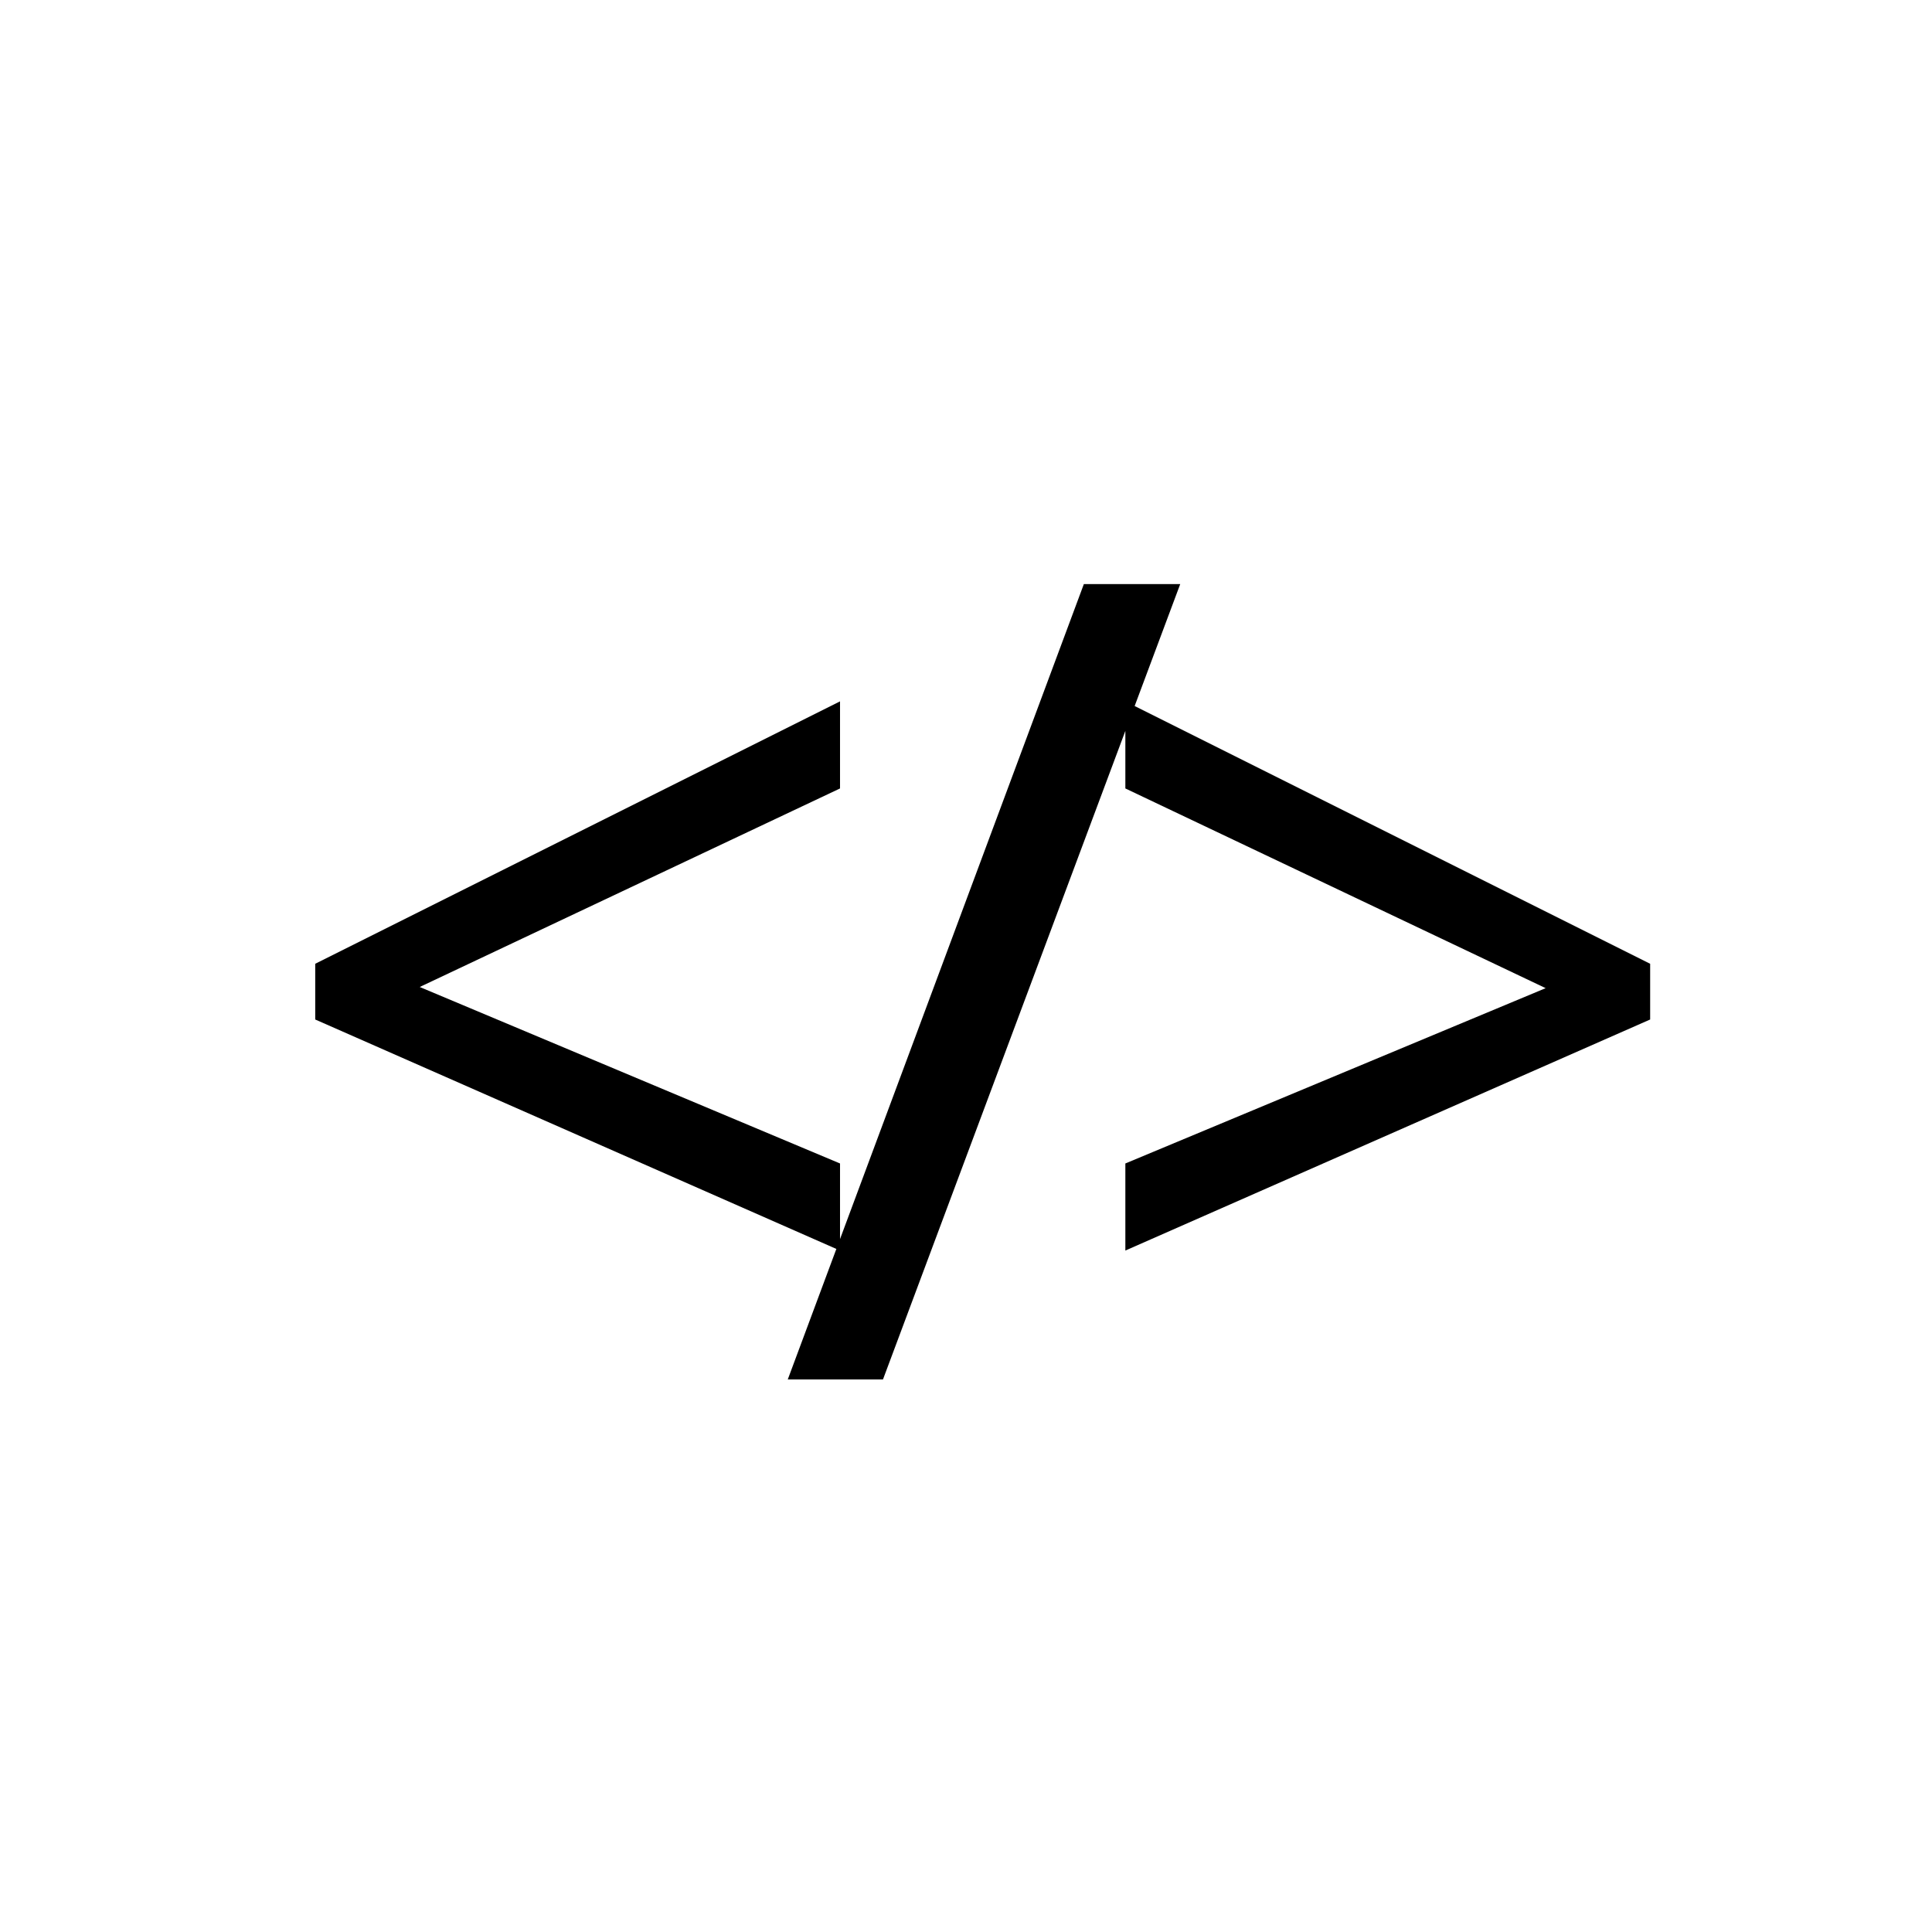
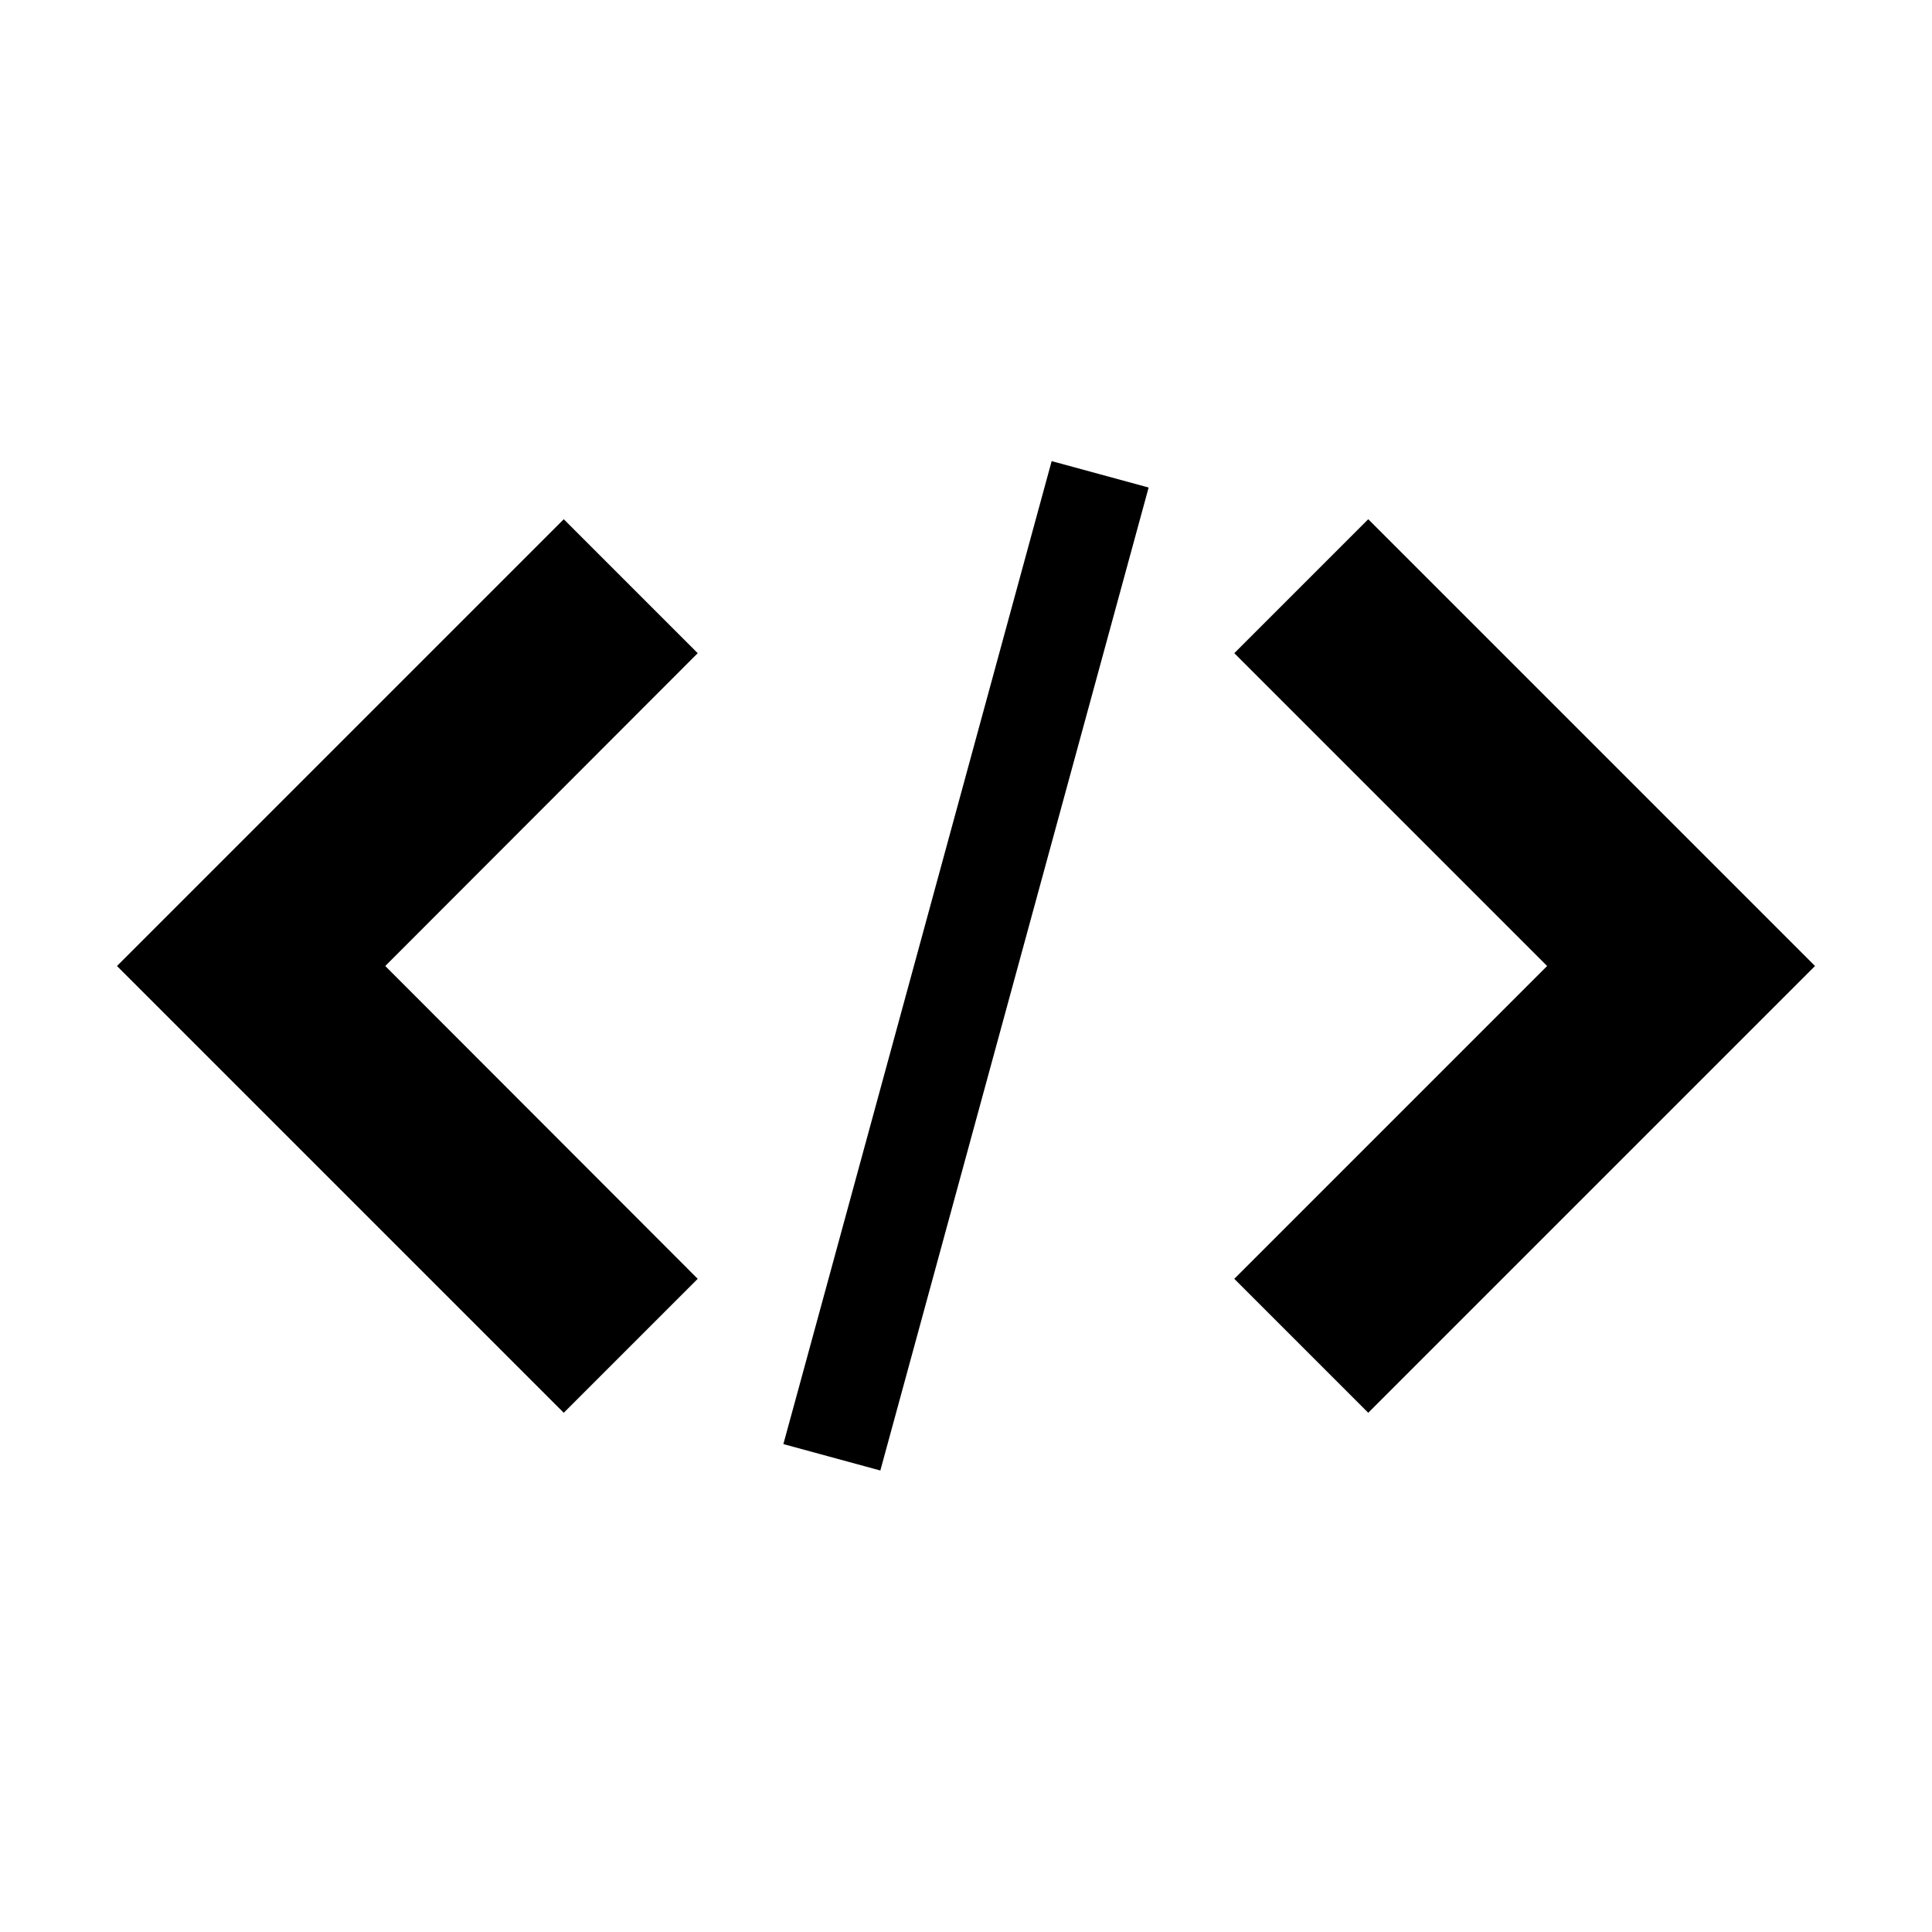
- <svg xmlns="http://www.w3.org/2000/svg" width="26" height="26" viewBox="0 0 26 26" id="svg2" version="1.1">
-   <defs id="defs4" />
-   <g id="layer1" transform="translate(0,-1026.362)">
-     <text xml:space="preserve" style="font-style:normal;font-weight:normal;line-height:0%;font-family:sans-serif;letter-spacing:0px;word-spacing:0px;fill:#000000;fill-opacity:1;stroke:none;stroke-width:1px;stroke-linecap:butt;stroke-linejoin:miter;stroke-opacity:1" x="3.493" y="1044.927" id="text4136">
-       <tspan id="tspan4138" x="3.493" y="1044.927" style="font-style:normal;font-variant:normal;font-weight:normal;font-stretch:normal;font-size:15px;line-height:1.25;font-family:Montserrat;-inkscape-font-specification:Montserrat;letter-spacing:-1.63px">&lt;/&gt;</tspan>
-     </text>
+ <svg xmlns="http://www.w3.org/2000/svg" version="1.1" id="Layer_1" x="0px" y="0px" viewBox="0 0 512 512" style="enable-background:new 0 0 512 512;" xml:space="preserve">
+   <defs id="defs13" />
+   <g id="g8">
+     <path d="M327.1,338.9l35.5,35.5L481,256L362.6,137.6l-35.5,35.5l82.9,82.9L327.1,338.9z" id="path2" />
+     <path d="M184.9,173.1l-35.5-35.5L31,256l118.4,118.4l35.5-35.5L102.1,256L184.9,173.1z" id="path4" />
+     <path d="M278.7,122.2l25.7,7l-71.1,260.5l-25.7-7C207.6,382.8,278.7,122.2,278.7,122.2z" id="path6" />
  </g>
</svg>
